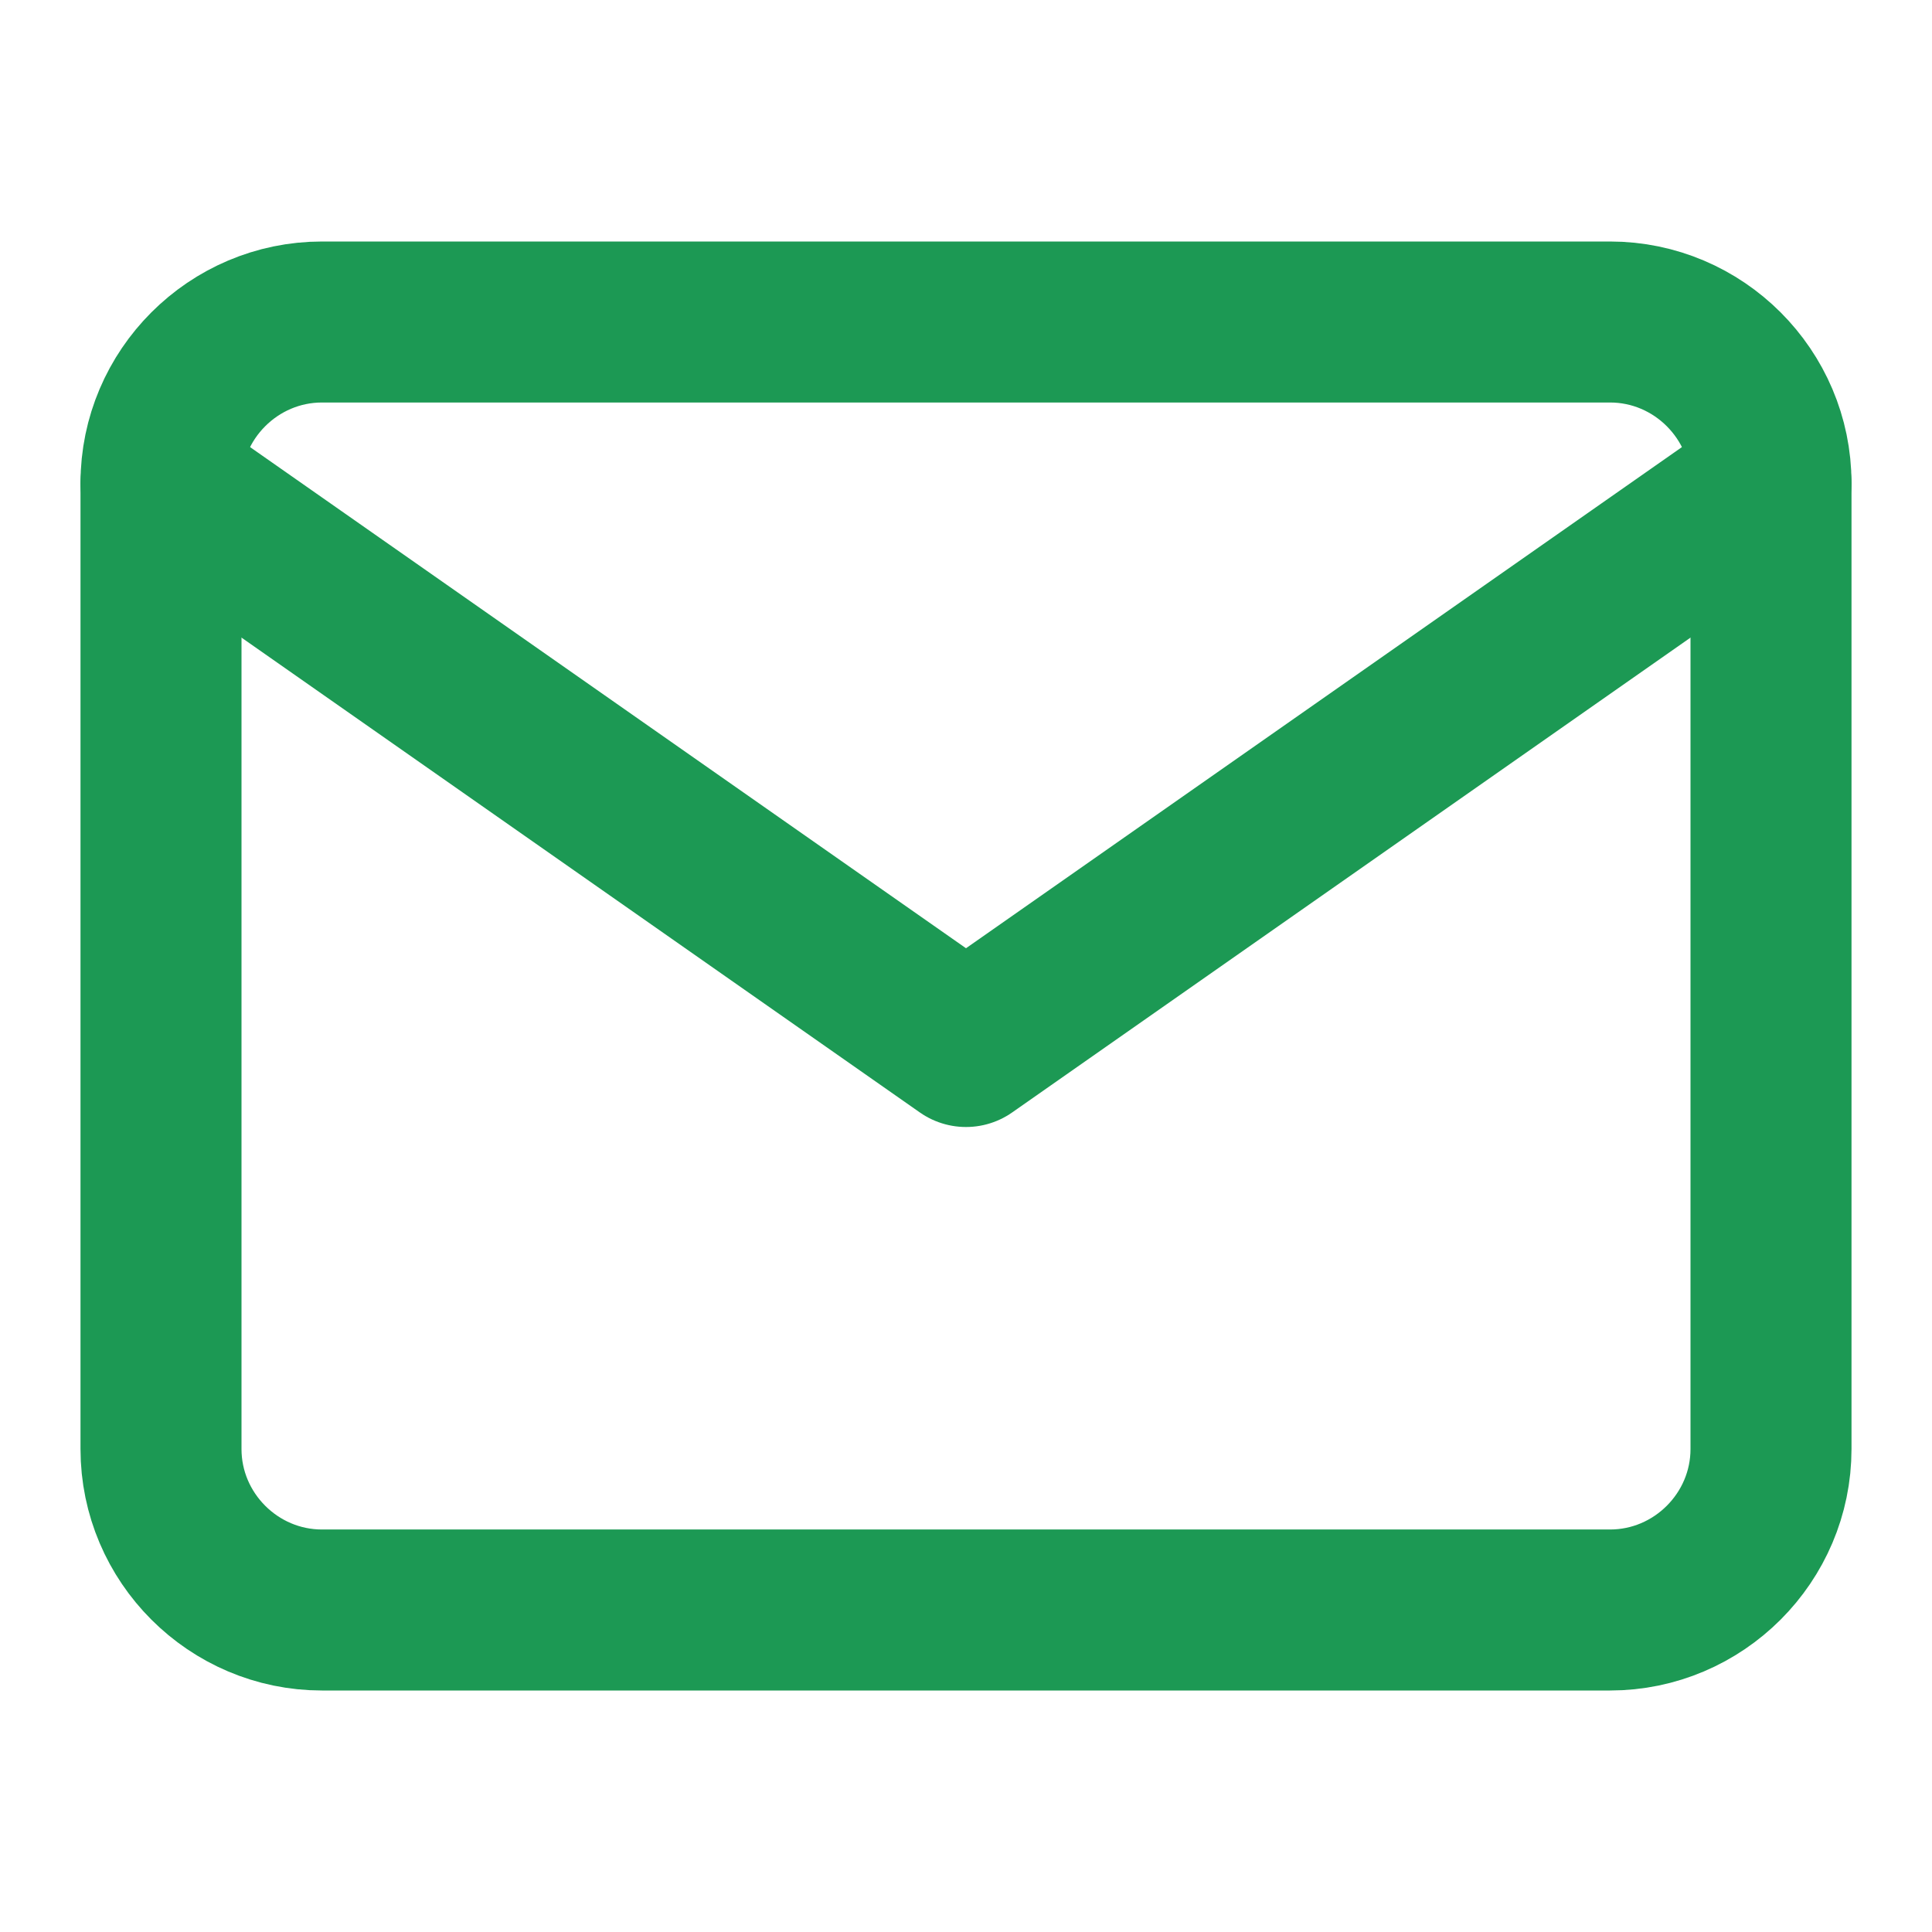
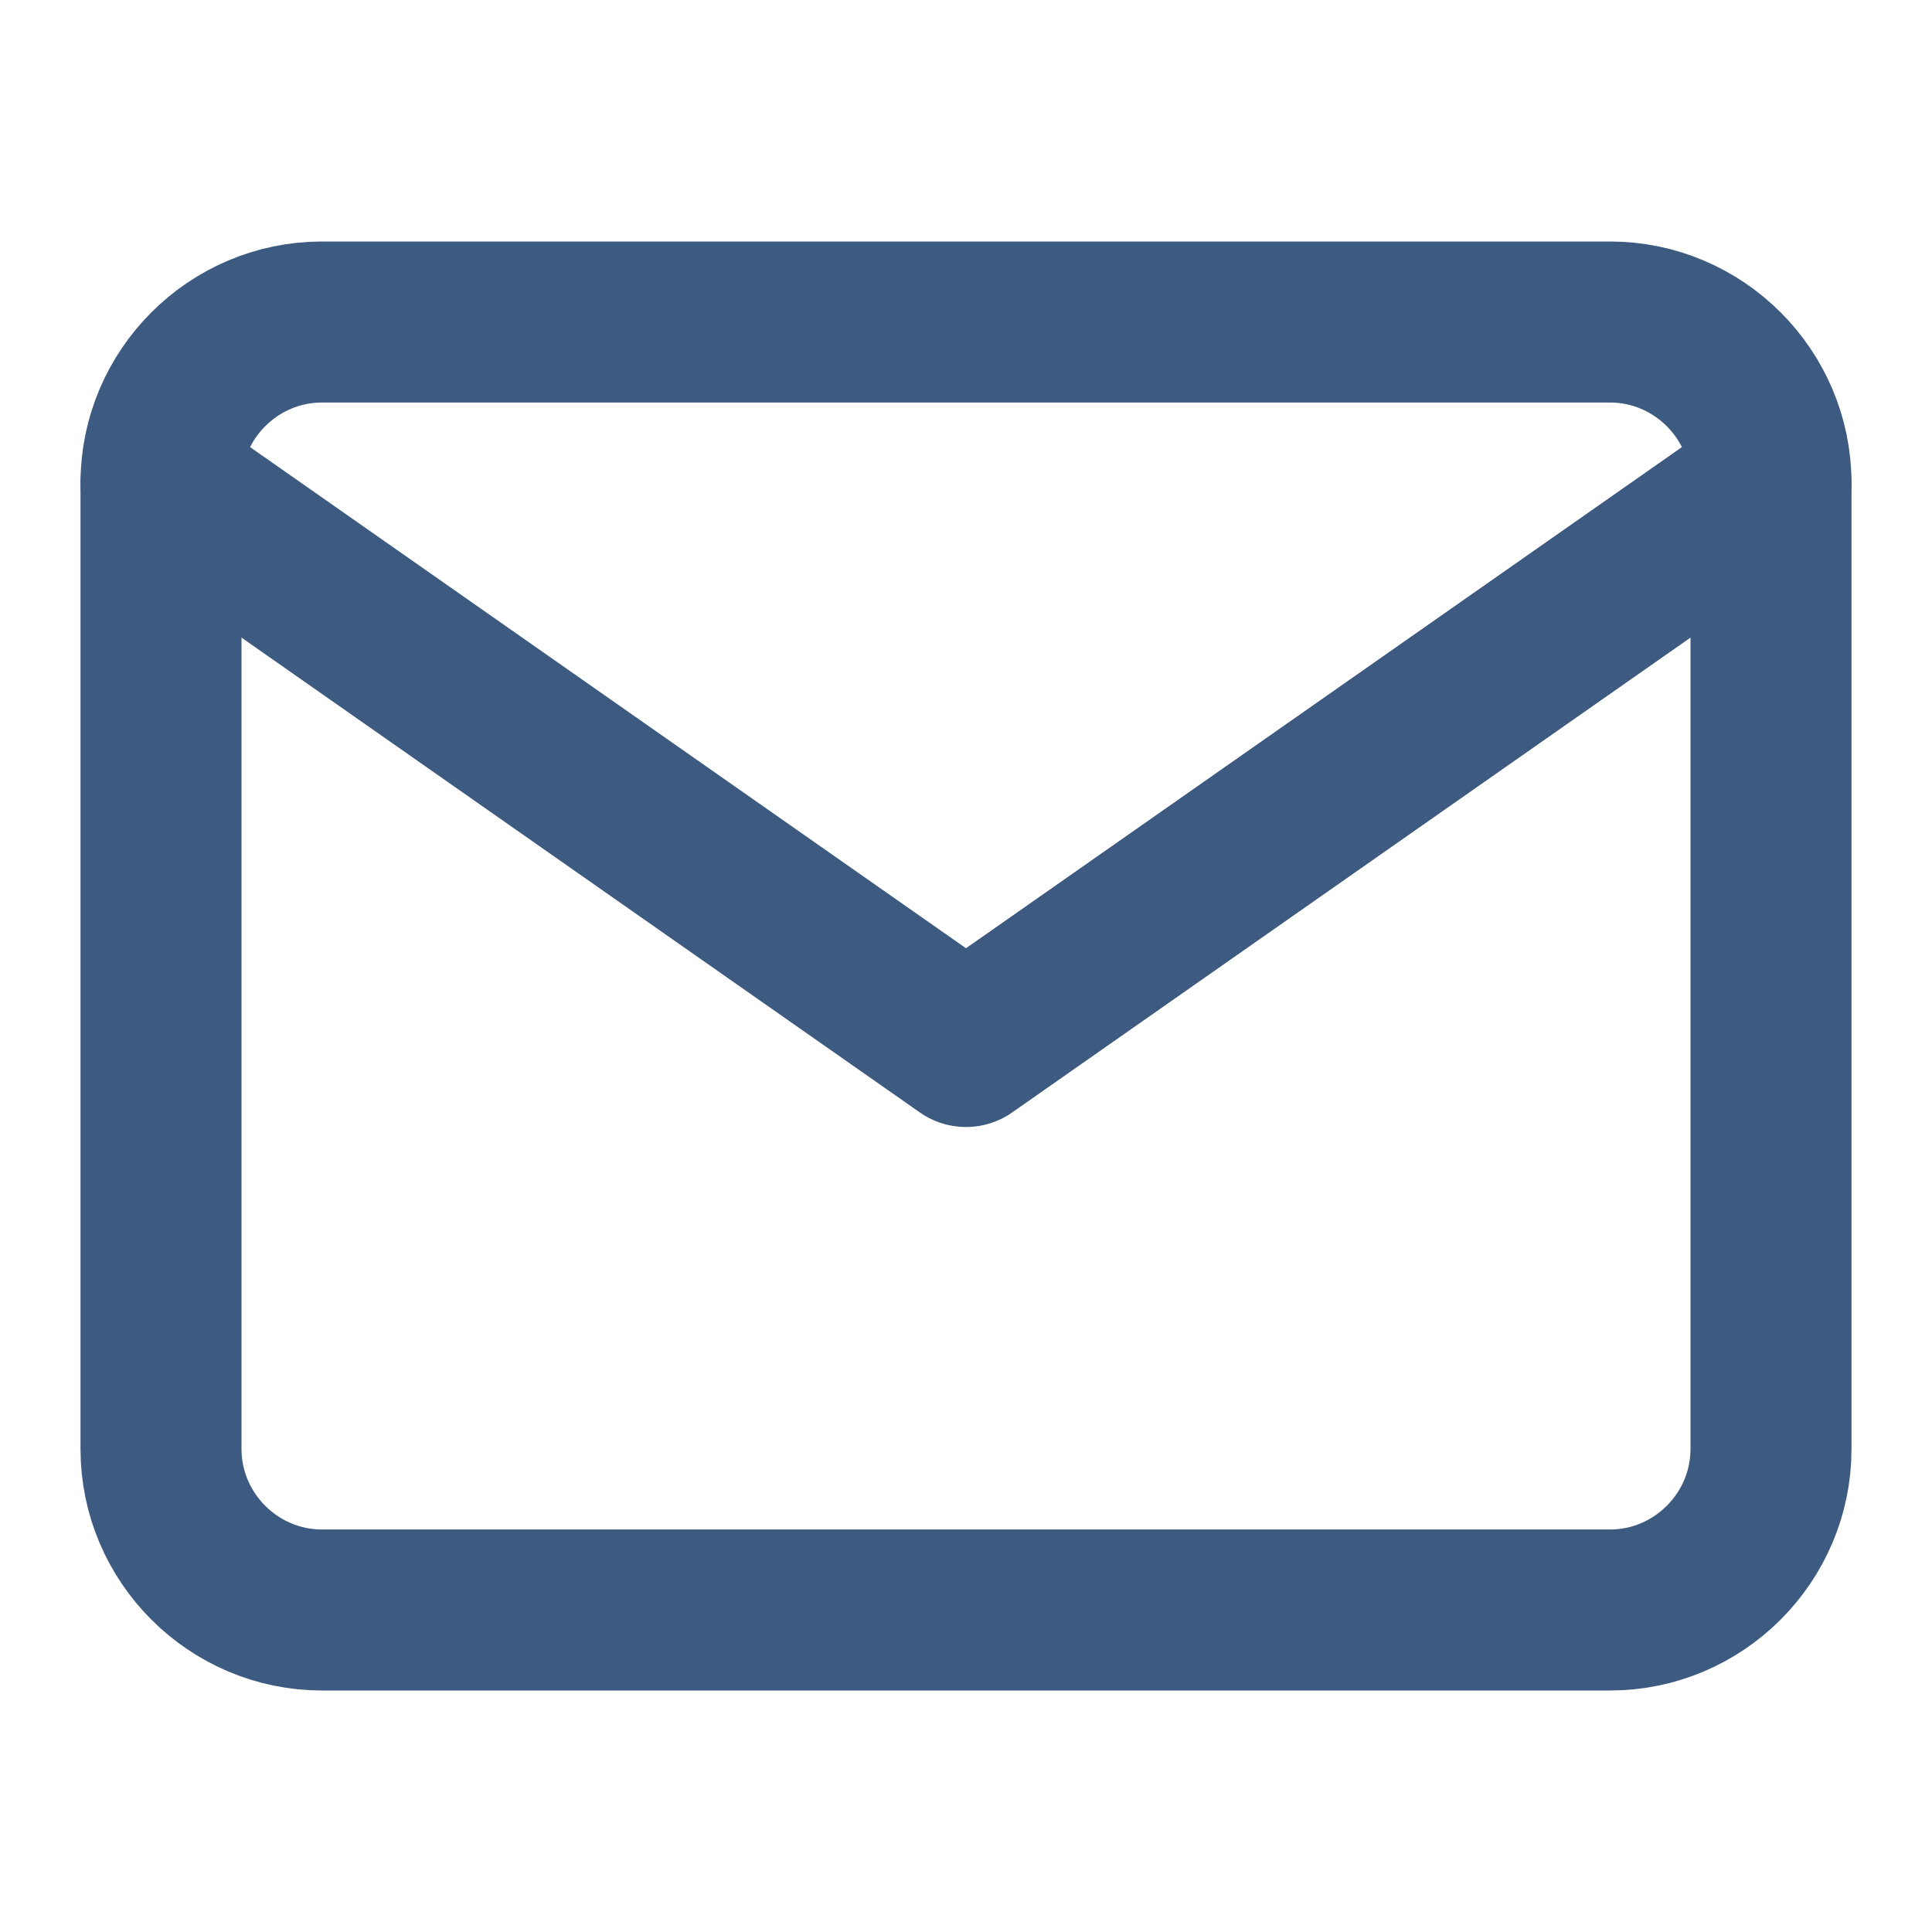
- <svg xmlns="http://www.w3.org/2000/svg" width="24" height="24" viewBox="0 0 24 24" fill="none" stroke="#1c9954" stroke-width="2" stroke-linecap="round" stroke-linejoin="round">
+ <svg xmlns="http://www.w3.org/2000/svg" width="24" height="24" viewBox="0 0 24 24" fill="none" stroke="#3d5a80" stroke-width="2" stroke-linecap="round" stroke-linejoin="round">
  <path d="M4 4h16c1.1 0 2 .9 2 2v12c0 1.1-.9 2-2 2H4c-1.1 0-2-.9-2-2V6c0-1.1.9-2 2-2z" />
  <polyline points="22,6 12,13 2,6" />
</svg>
